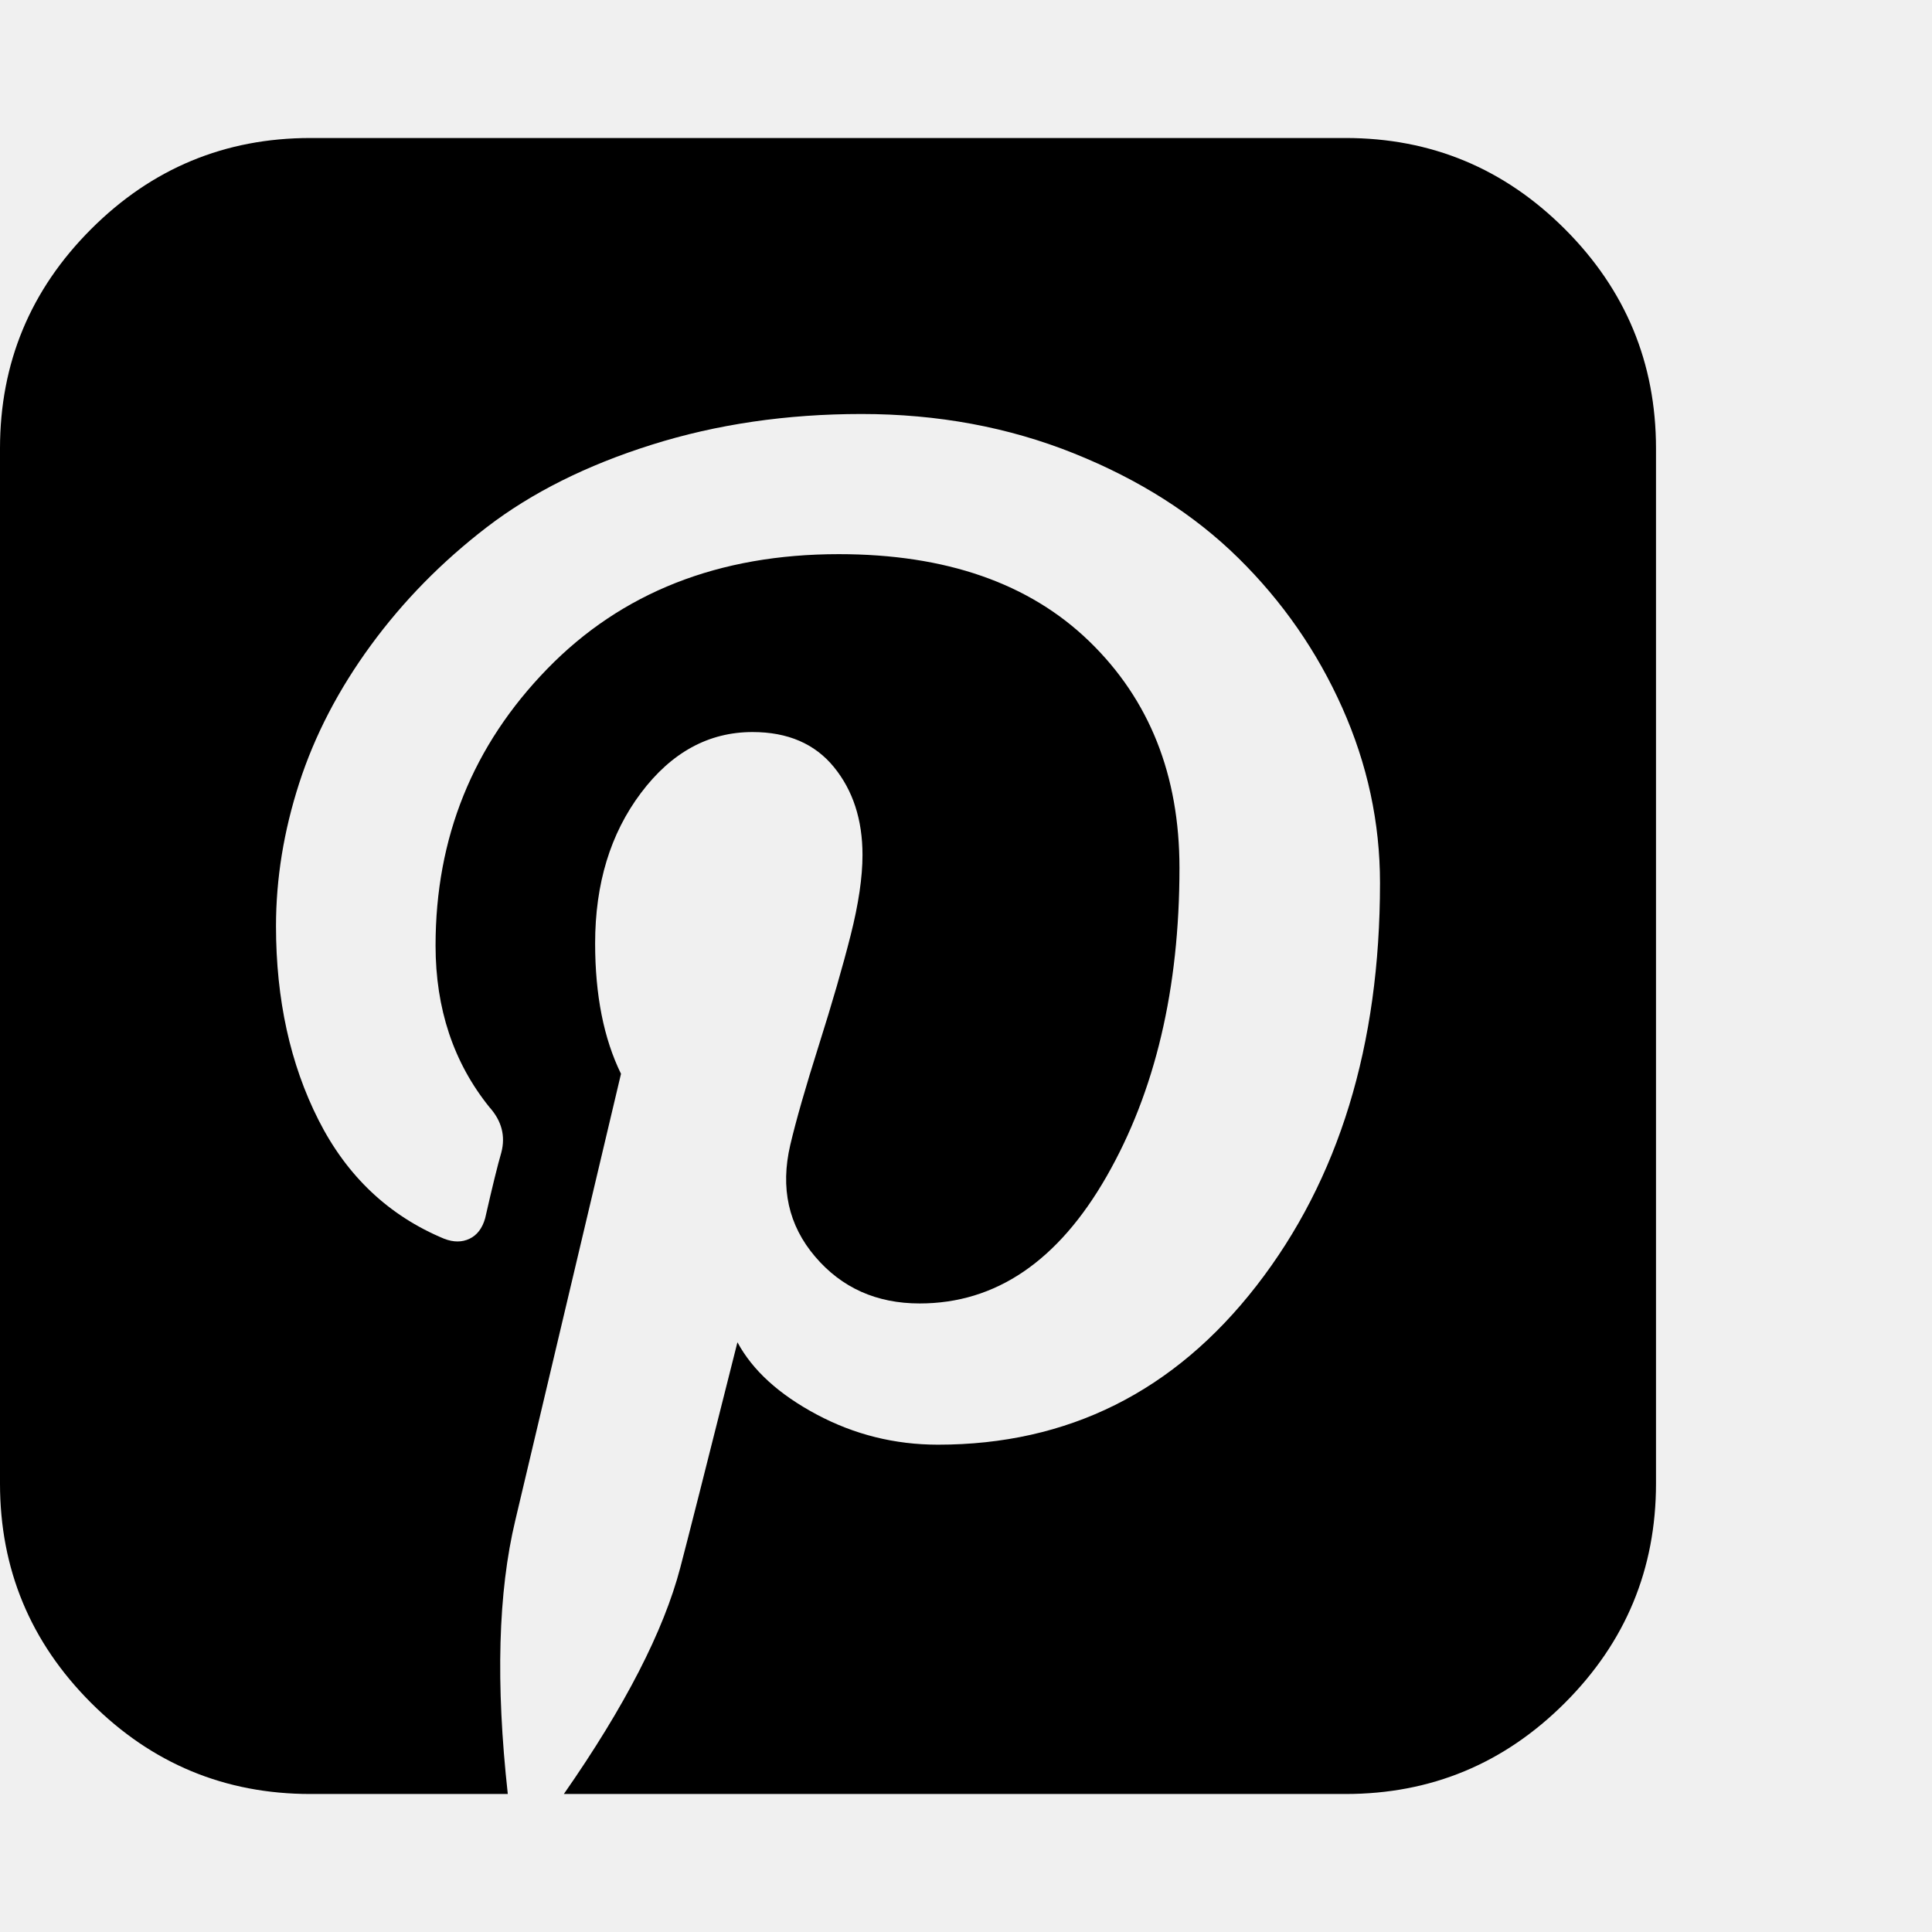
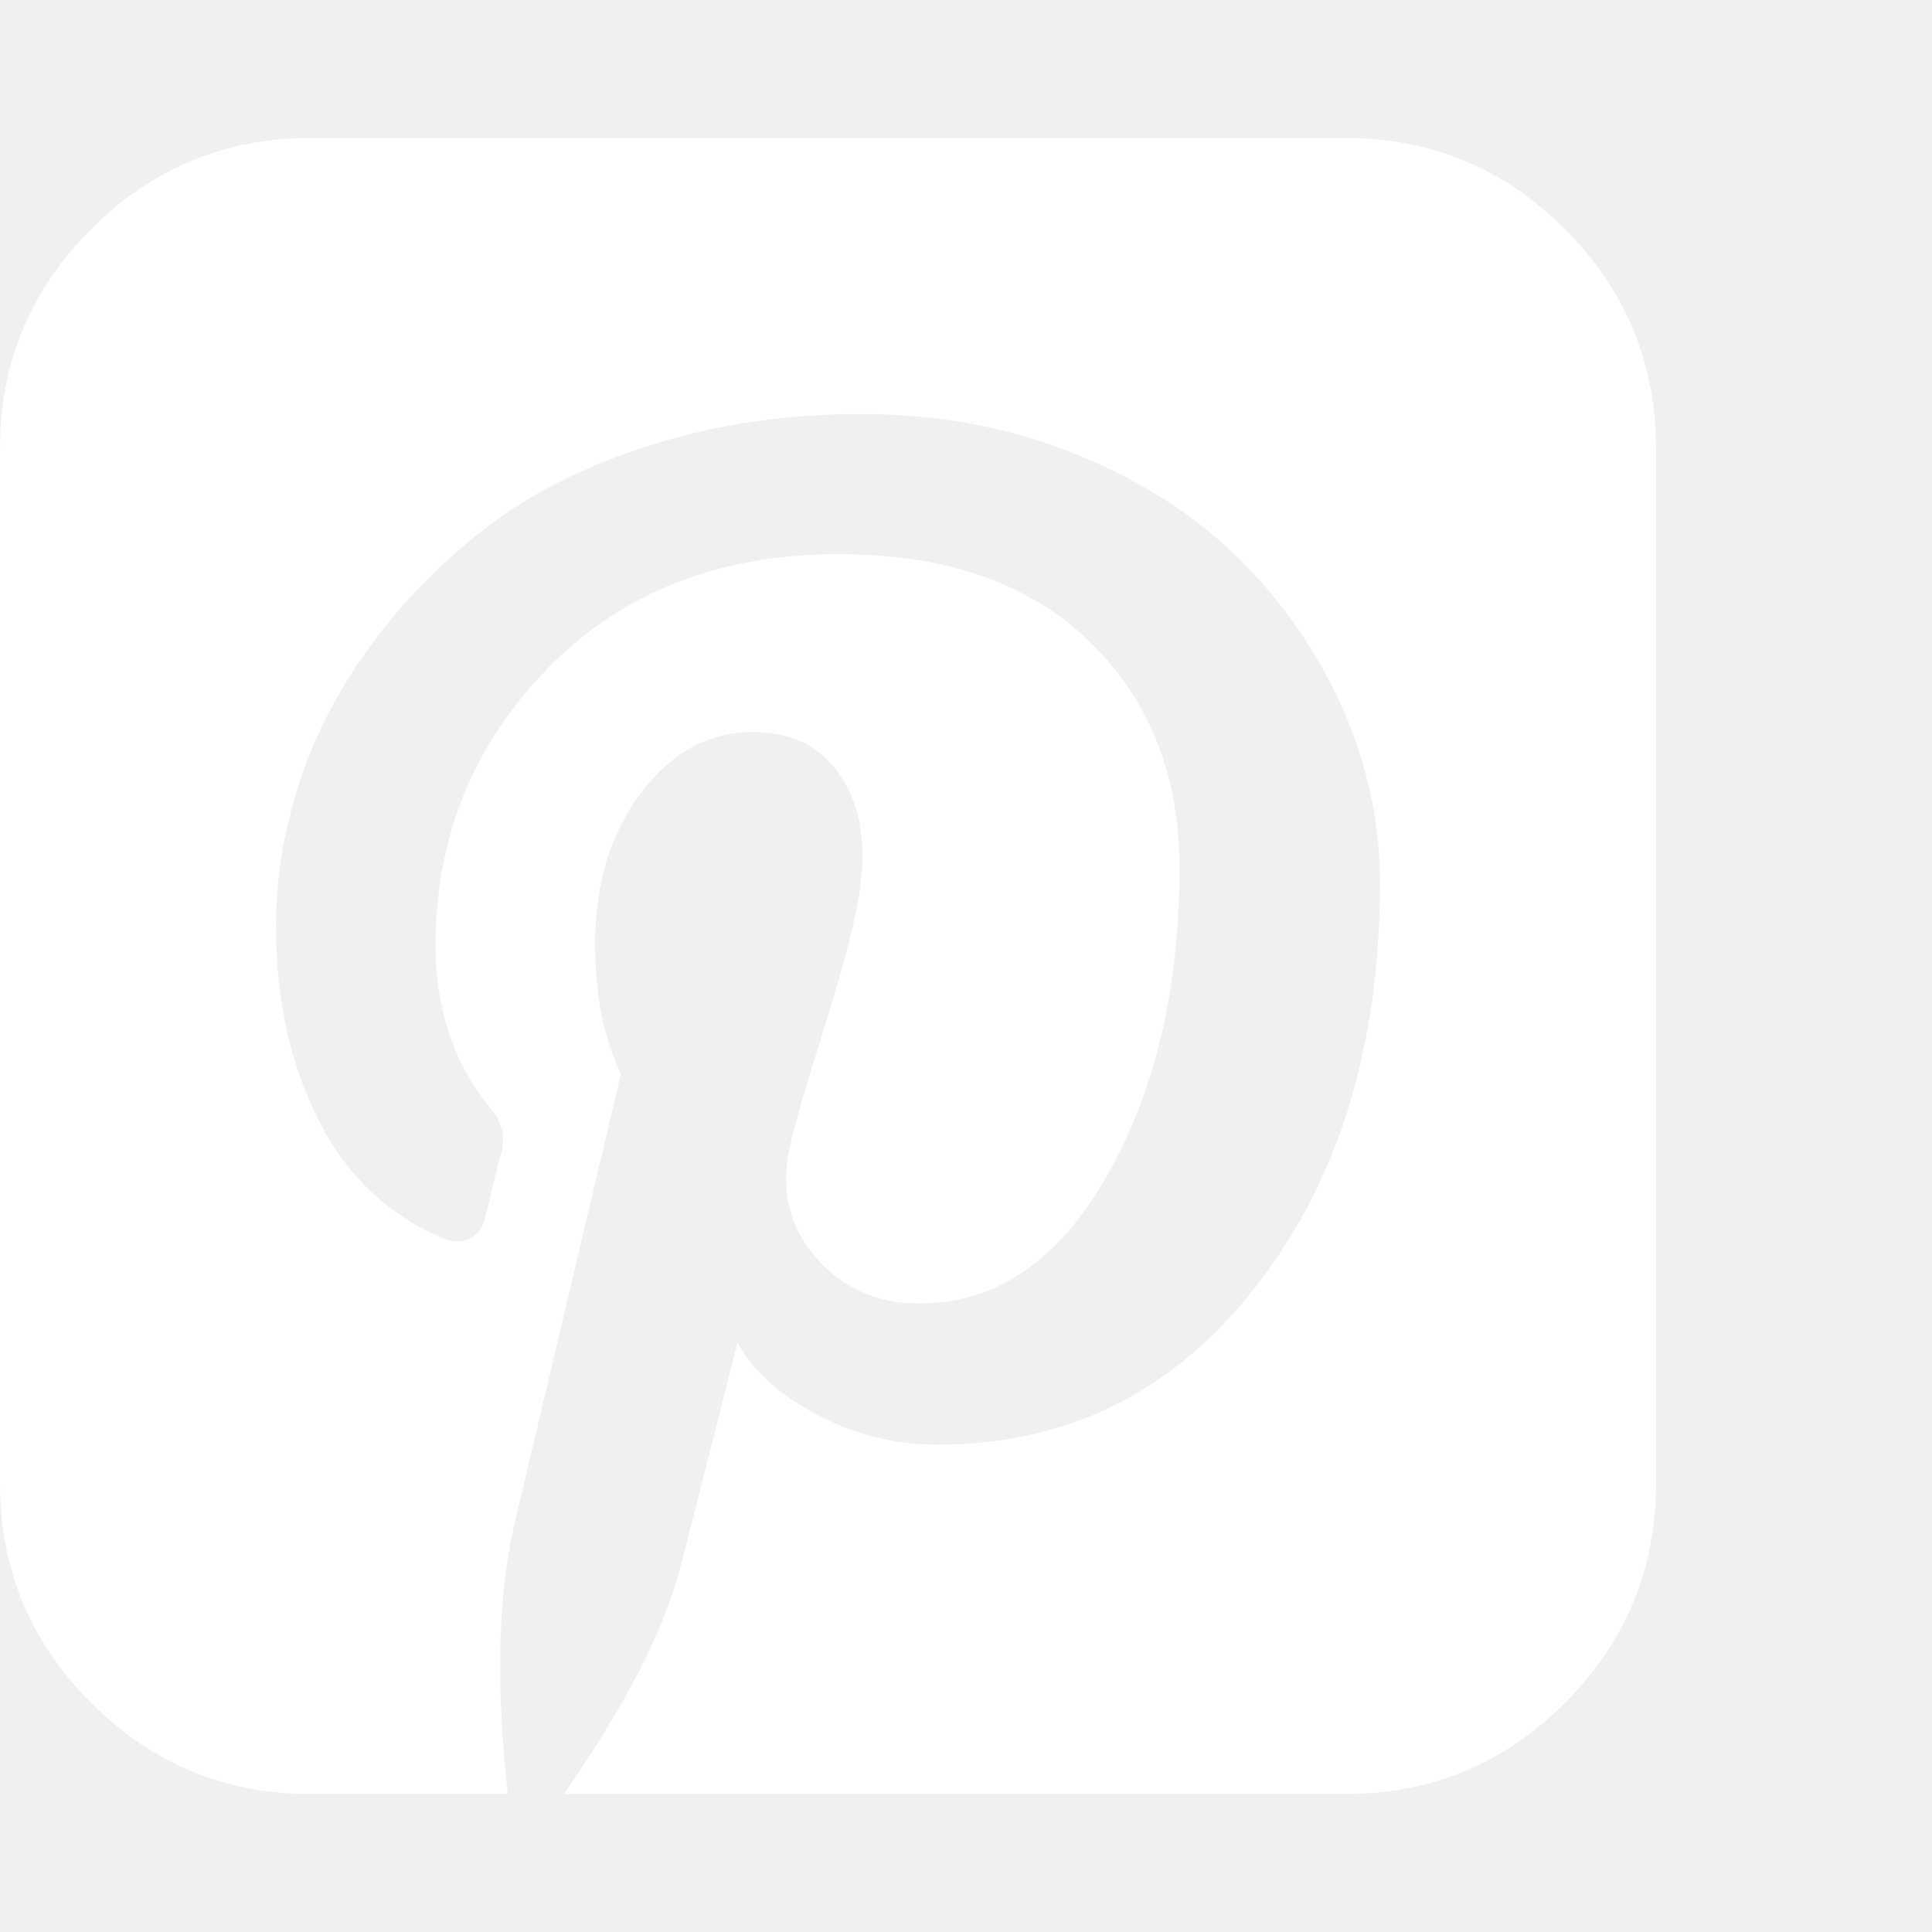
<svg xmlns="http://www.w3.org/2000/svg" version="1.1" baseProfile="tiny" id="Layer_1" x="0px" y="0px" width="16px" height="16px" viewBox="0 0 500 500" xml:space="preserve">
-   <path d="M348.214 35.714q33.203 0 56.78 23.577t23.577 56.78v267.857q0 33.203-23.577 56.78t-56.78 23.577h-202.288q23.716-34.040 30.134-58.594 2.511-9.487 14.788-58.315 5.859 10.882 20.508 18.694t31.39 7.813q50.502 0 82.45-41.155t31.948-104.213q0-23.438-9.766-45.34t-26.925-38.784-42.55-27.065-54.966-10.184q-29.018 0-54.269 7.952t-42.69 21.345-29.995 30.552-18.555 35.714-5.999 36.97q0 28.46 11.021 50.223t32.505 30.692q3.627 1.395 6.557 0t4.046-5.301q2.79-12.277 4.185-17.020 1.674-6.417-3.069-11.719-13.951-17.299-13.951-41.853 0-41.853 28.878-71.568t75.474-29.715q41.574 0 64.872 22.601t23.298 58.594q0 46.875-18.833 79.799t-48.41 32.924q-16.741 0-27.065-12.137t-6.417-28.878q2.232-9.487 7.394-25.809t8.231-28.46 3.069-20.787q0-13.672-7.394-22.74t-21.066-9.068q-17.020 0-28.878 15.765t-11.858 38.923q0 20.089 6.696 33.761l-27.344 115.513q-6.696 27.902-1.953 70.871h-51.060q-33.203 0-56.78-23.577t-23.577-56.78v-267.857q0-33.203 23.577-56.78t56.78-23.577h267.857z" fill="#000000" />
+   <path d="M348.214 35.714q33.203 0 56.78 23.577t23.577 56.78v267.857q0 33.203-23.577 56.78t-56.78 23.577h-202.288q23.716-34.040 30.134-58.594 2.511-9.487 14.788-58.315 5.859 10.882 20.508 18.694t31.39 7.813q50.502 0 82.45-41.155t31.948-104.213q0-23.438-9.766-45.34t-26.925-38.784-42.55-27.065-54.966-10.184q-29.018 0-54.269 7.952t-42.69 21.345-29.995 30.552-18.555 35.714-5.999 36.97q0 28.46 11.021 50.223t32.505 30.692q3.627 1.395 6.557 0t4.046-5.301q2.79-12.277 4.185-17.020 1.674-6.417-3.069-11.719-13.951-17.299-13.951-41.853 0-41.853 28.878-71.568t75.474-29.715q41.574 0 64.872 22.601t23.298 58.594q0 46.875-18.833 79.799t-48.41 32.924q-16.741 0-27.065-12.137t-6.417-28.878q2.232-9.487 7.394-25.809t8.231-28.46 3.069-20.787q0-13.672-7.394-22.74t-21.066-9.068q-17.020 0-28.878 15.765t-11.858 38.923q0 20.089 6.696 33.761l-27.344 115.513q-6.696 27.902-1.953 70.871h-51.060q-33.203 0-56.78-23.577t-23.577-56.78v-267.857q0-33.203 23.577-56.78t56.78-23.577h267.857z" fill="#ffffff" />
</svg>
